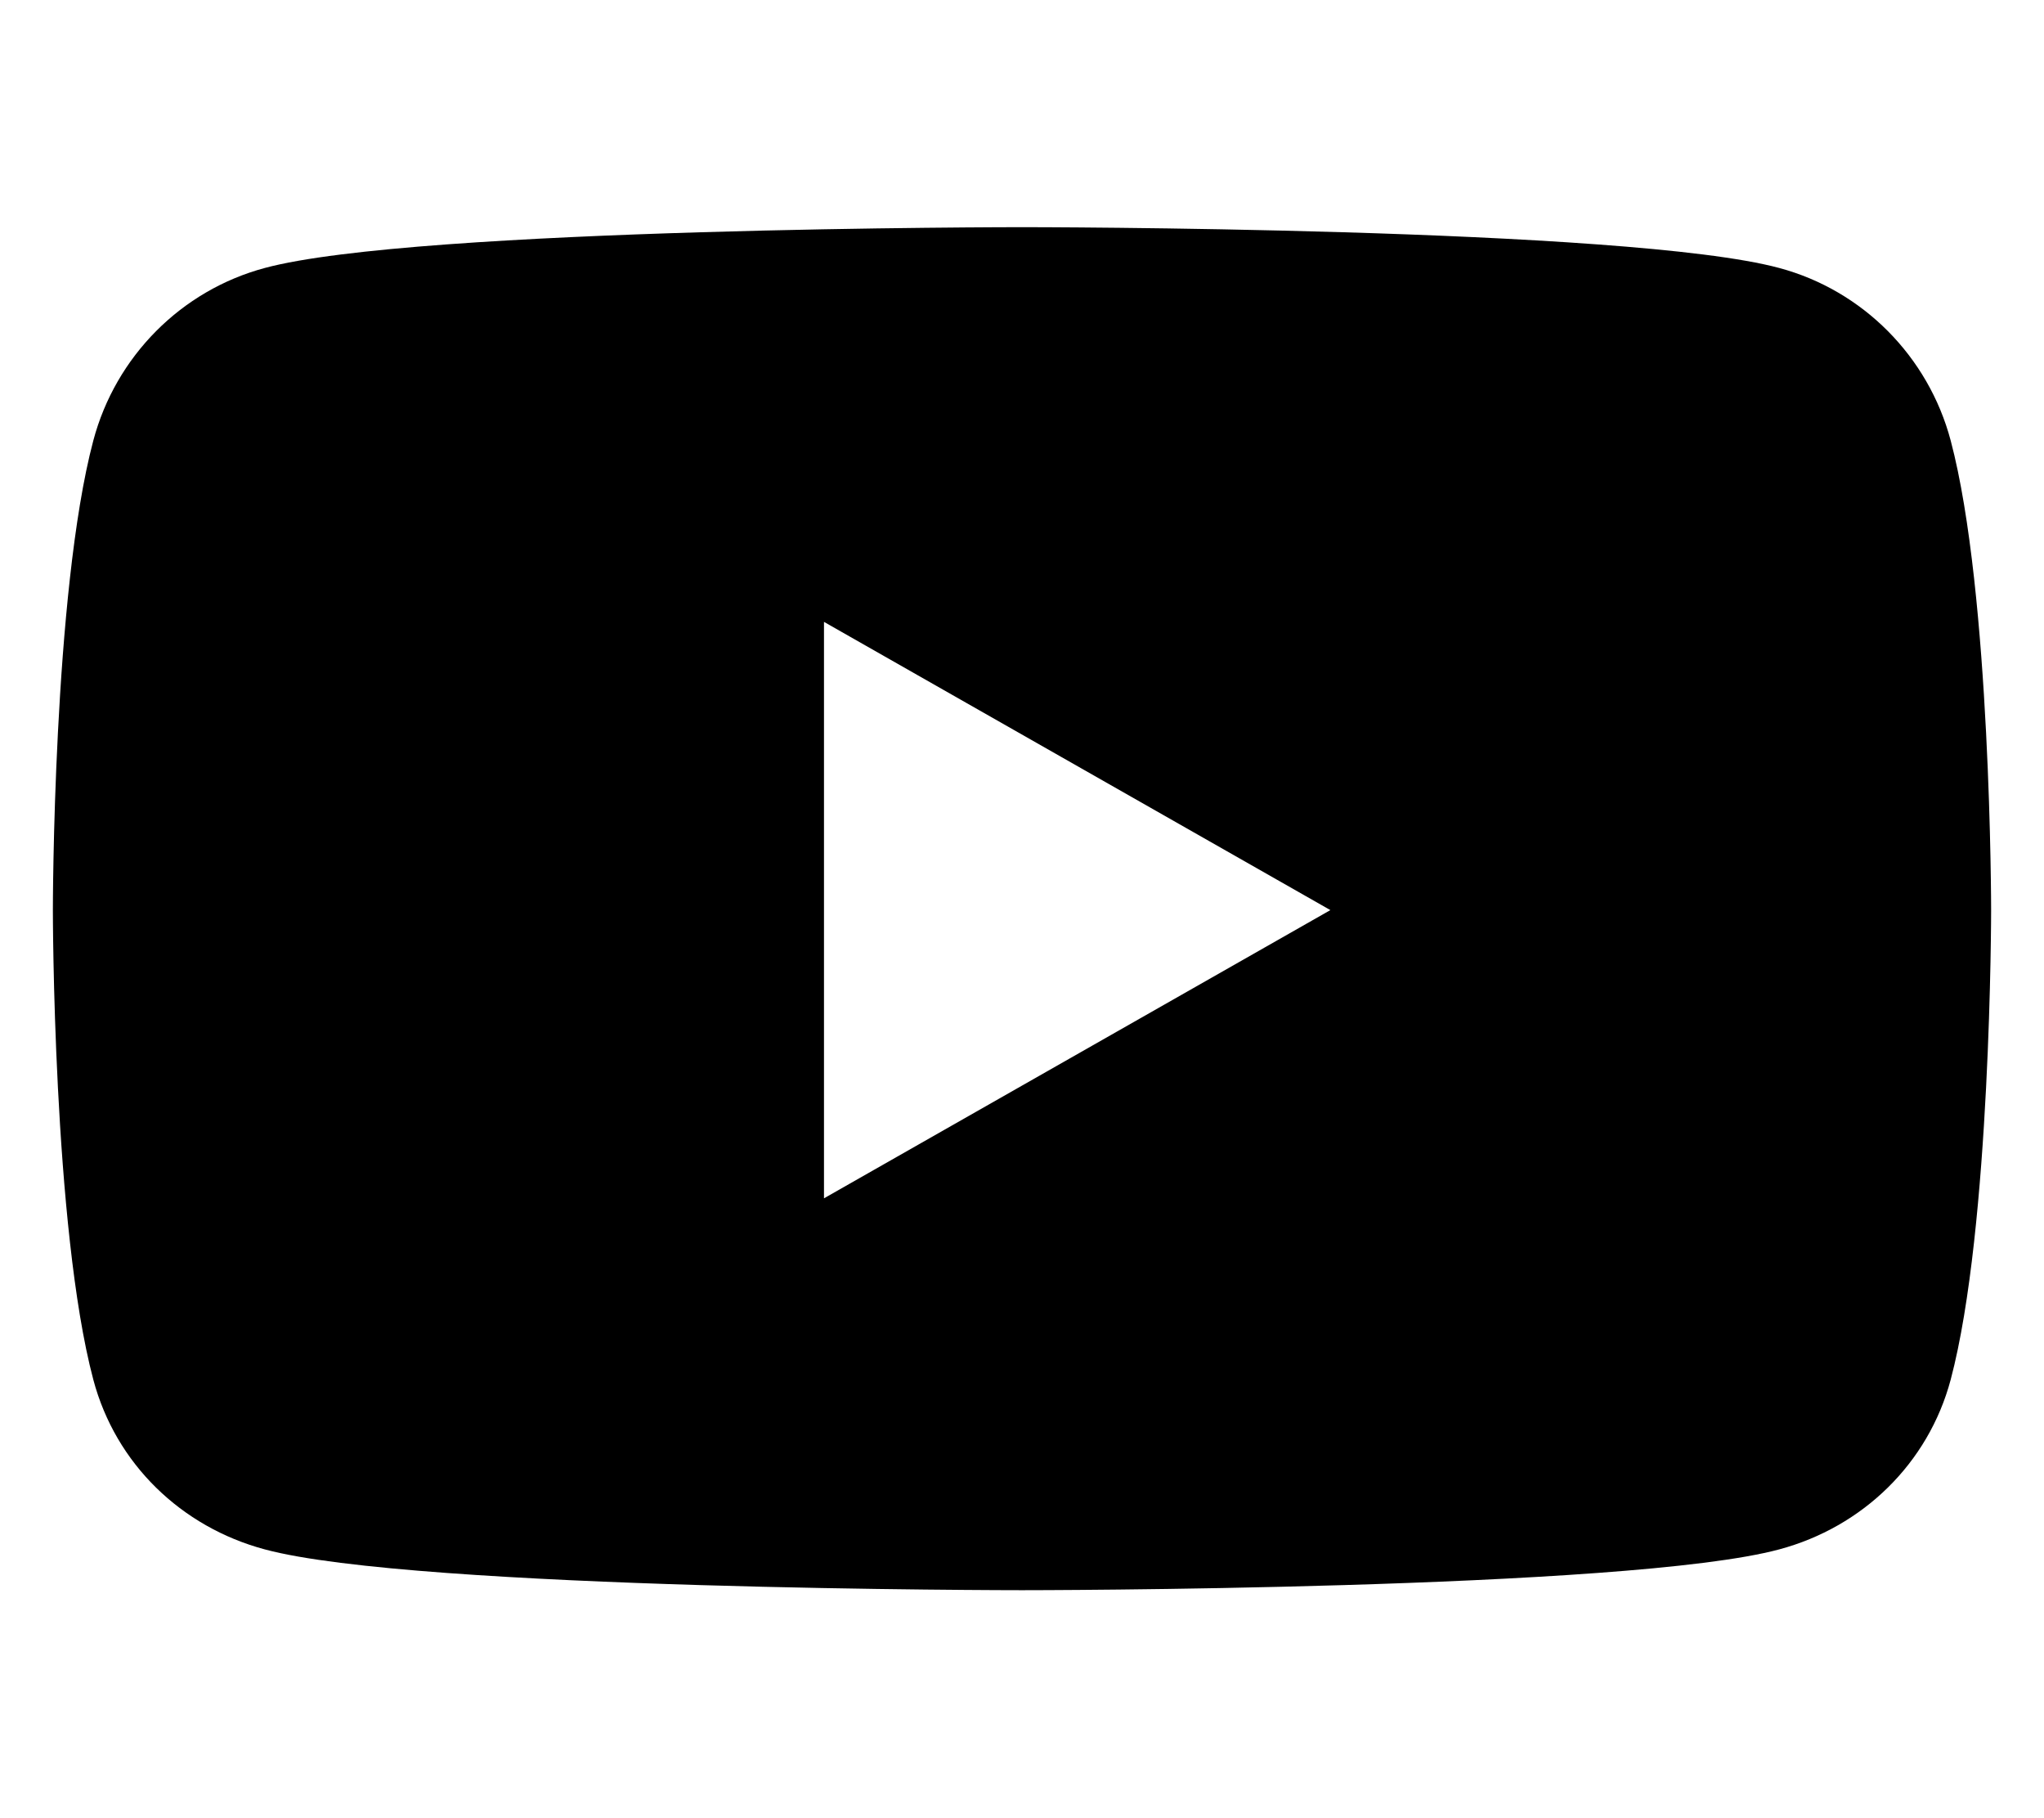
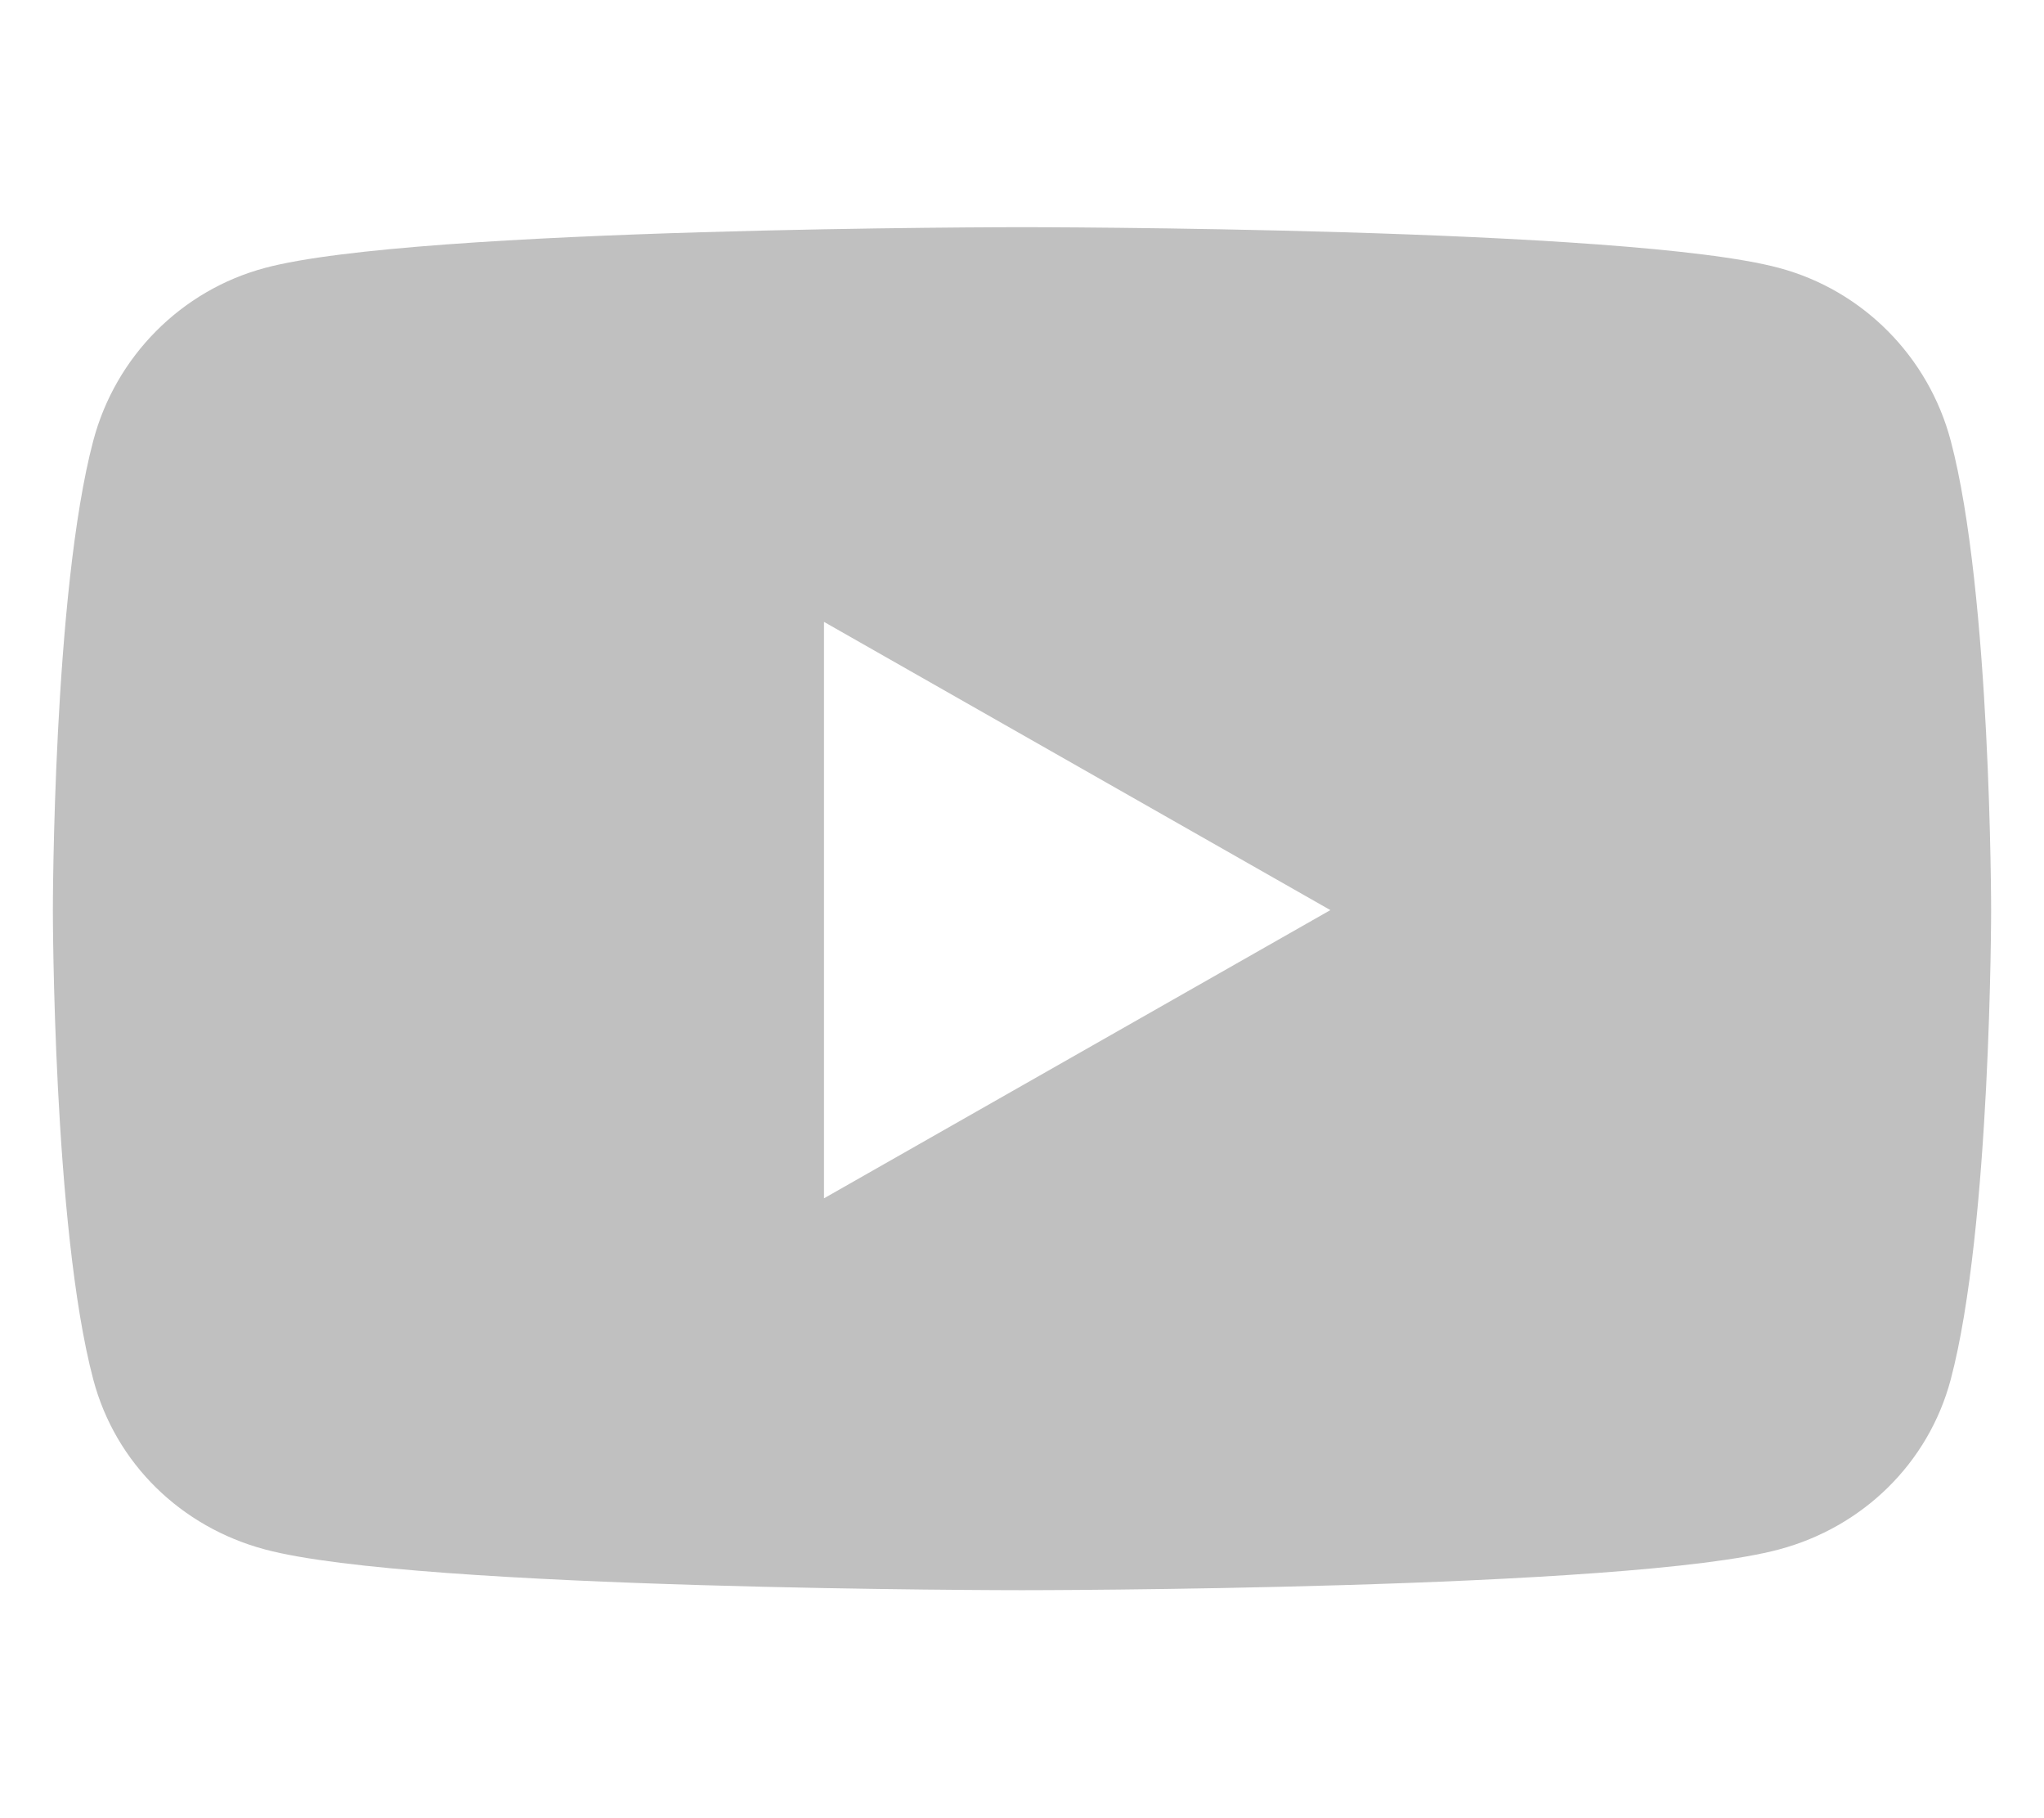
<svg xmlns="http://www.w3.org/2000/svg" viewBox="0 0 576 512">
-   <path d="M549.7 124.1c-6.3-23.7-24.8-42.3-48.3-48.6C458.8 64 288 64 288 64S117.2 64 74.6 75.5c-23.5 6.3-42 24.9-48.3 48.6-11.4 42.9-11.4 132.3-11.4 132.3s0 89.4 11.4 132.3c6.3 23.7 24.8 41.5 48.3 47.8C117.2 448 288 448 288 448s170.8 0 213.4-11.5c23.5-6.3 42-24.2 48.3-47.8 11.4-42.9 11.4-132.3 11.4-132.3s0-89.4-11.4-132.3zm-317.5 213.5V175.2l142.7 81.2-142.7 81.2z" />
+   <path d="M549.7 124.1c-6.3-23.7-24.8-42.3-48.3-48.6C458.8 64 288 64 288 64S117.2 64 74.6 75.5c-23.5 6.3-42 24.9-48.3 48.6-11.4 42.9-11.4 132.3-11.4 132.3s0 89.4 11.4 132.3c6.3 23.7 24.8 41.5 48.3 47.8C117.2 448 288 448 288 448s170.8 0 213.4-11.5c23.5-6.3 42-24.2 48.3-47.8 11.4-42.9 11.4-132.3 11.4-132.3s0-89.4-11.4-132.3zm-317.5 213.5V175.2l142.7 81.2-142.7 81.2z" fill="#c0c0c0" />
</svg>
